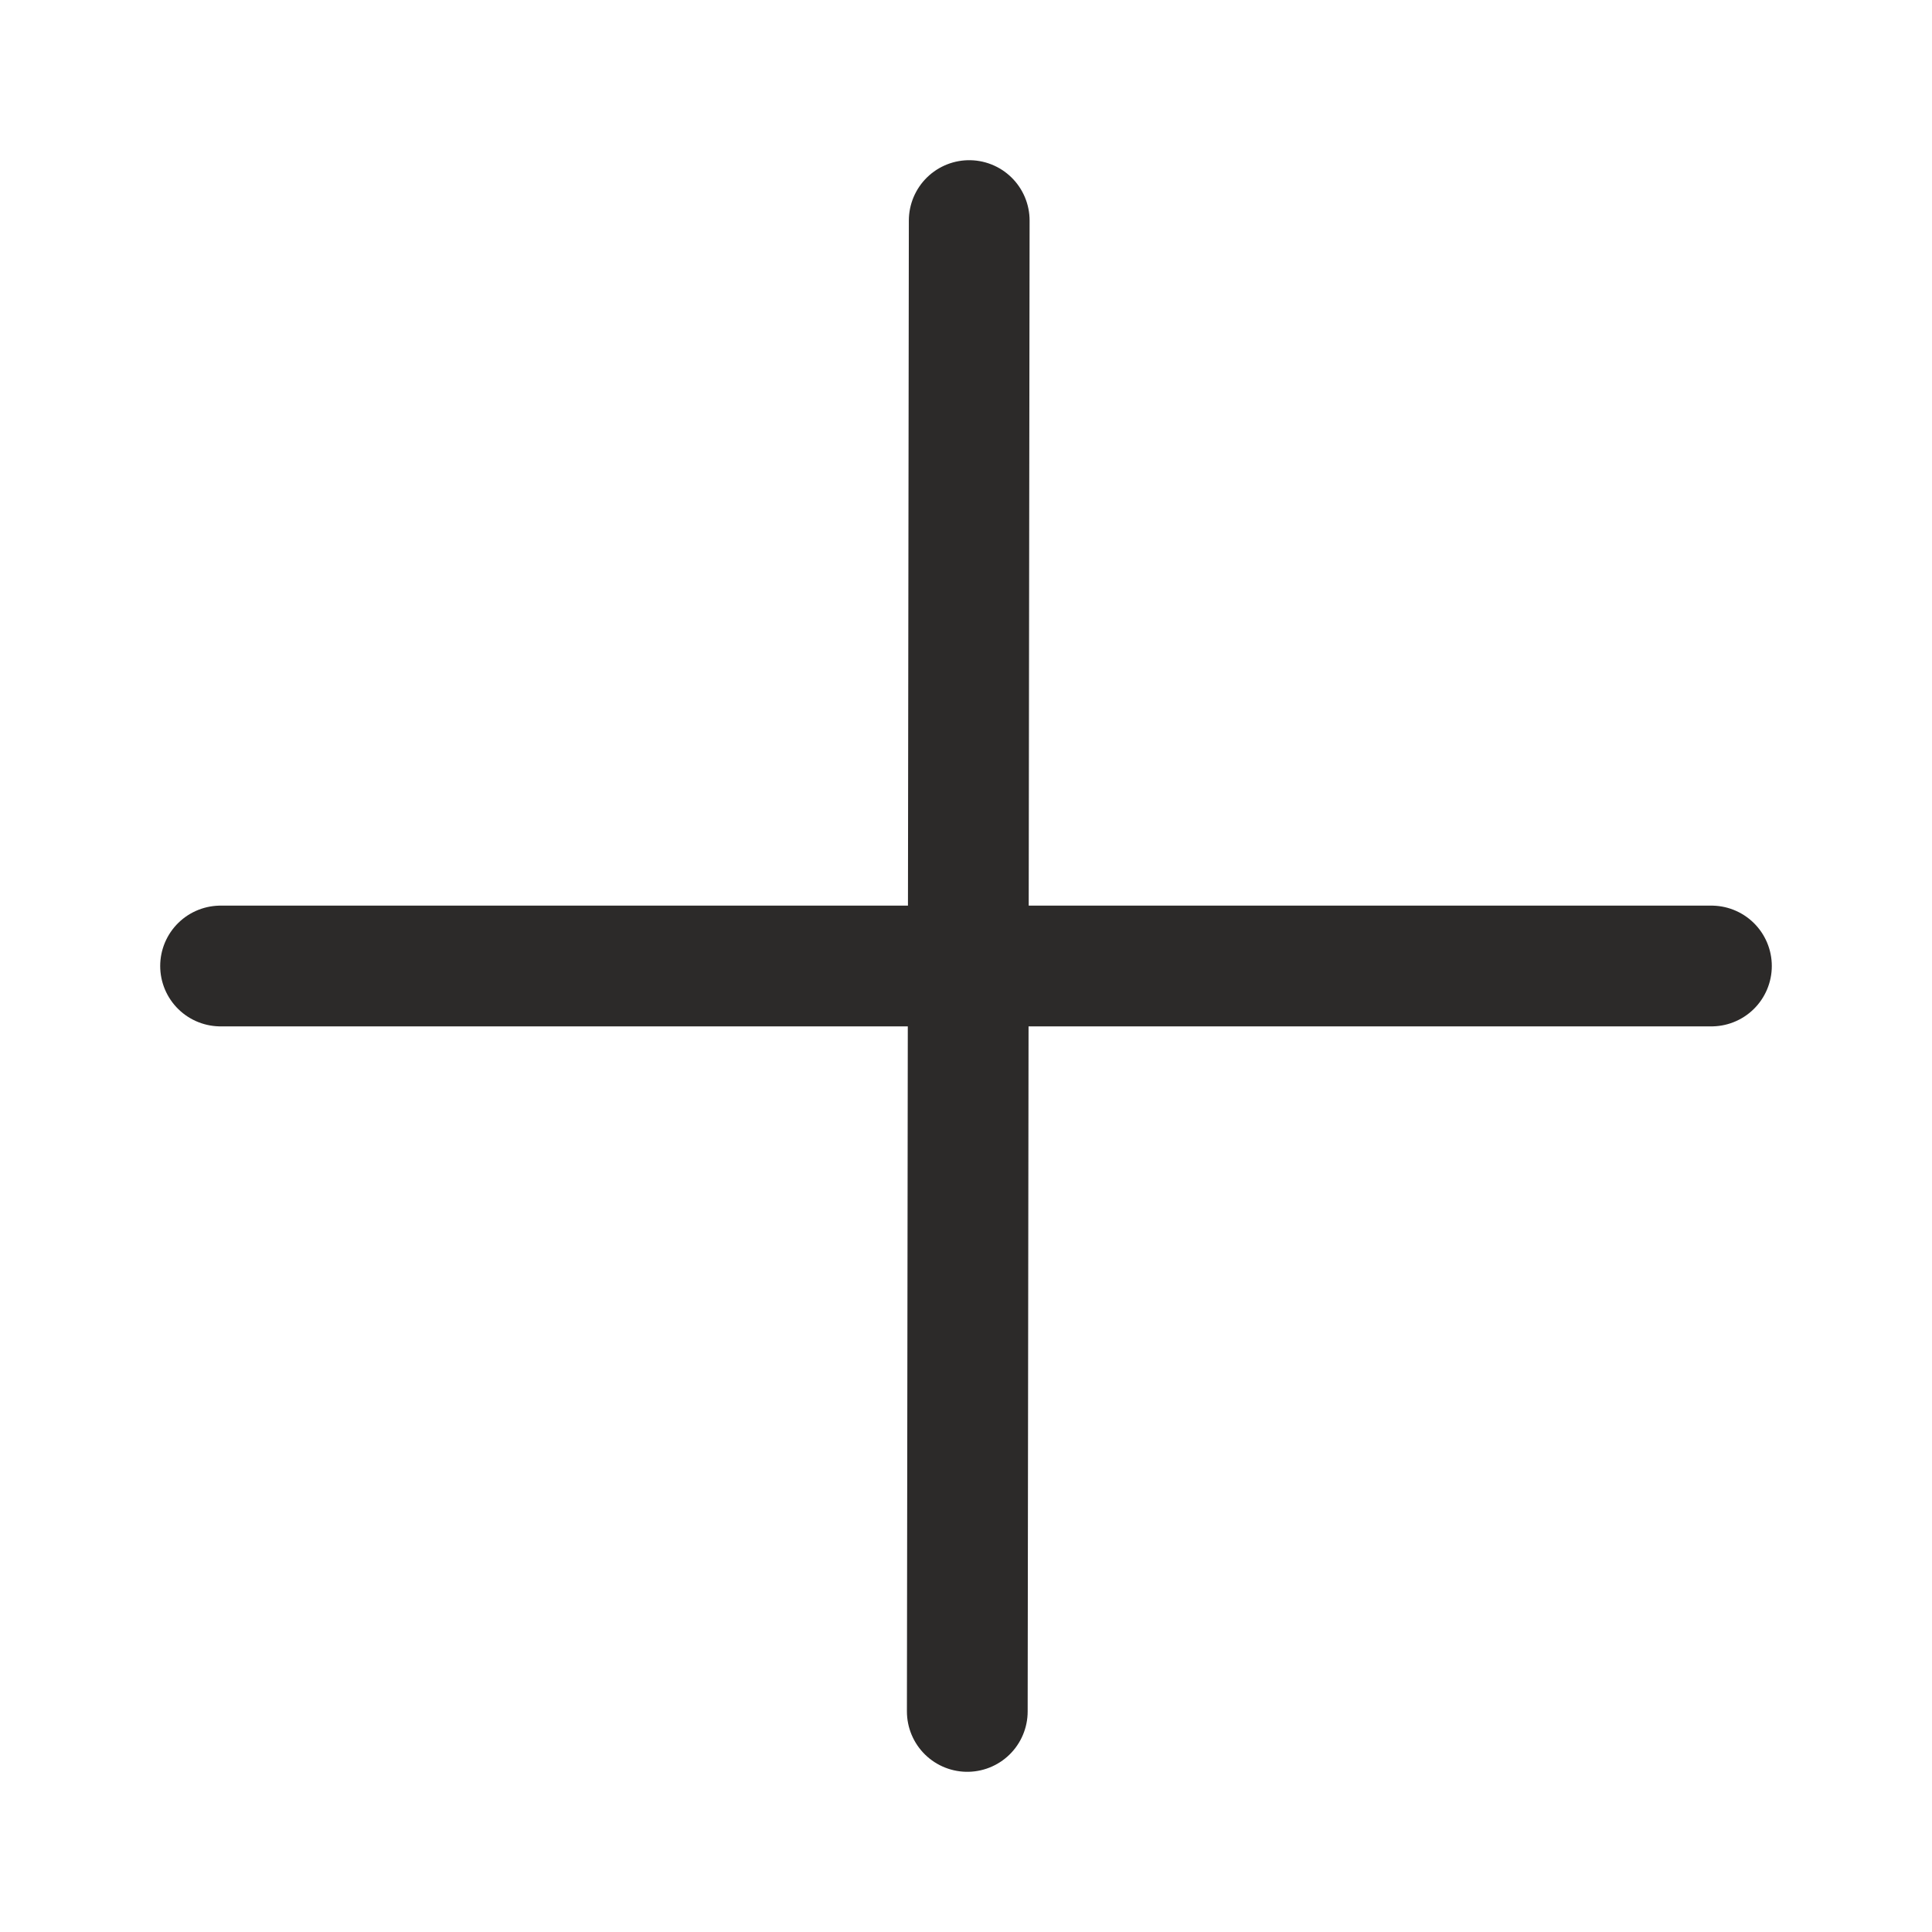
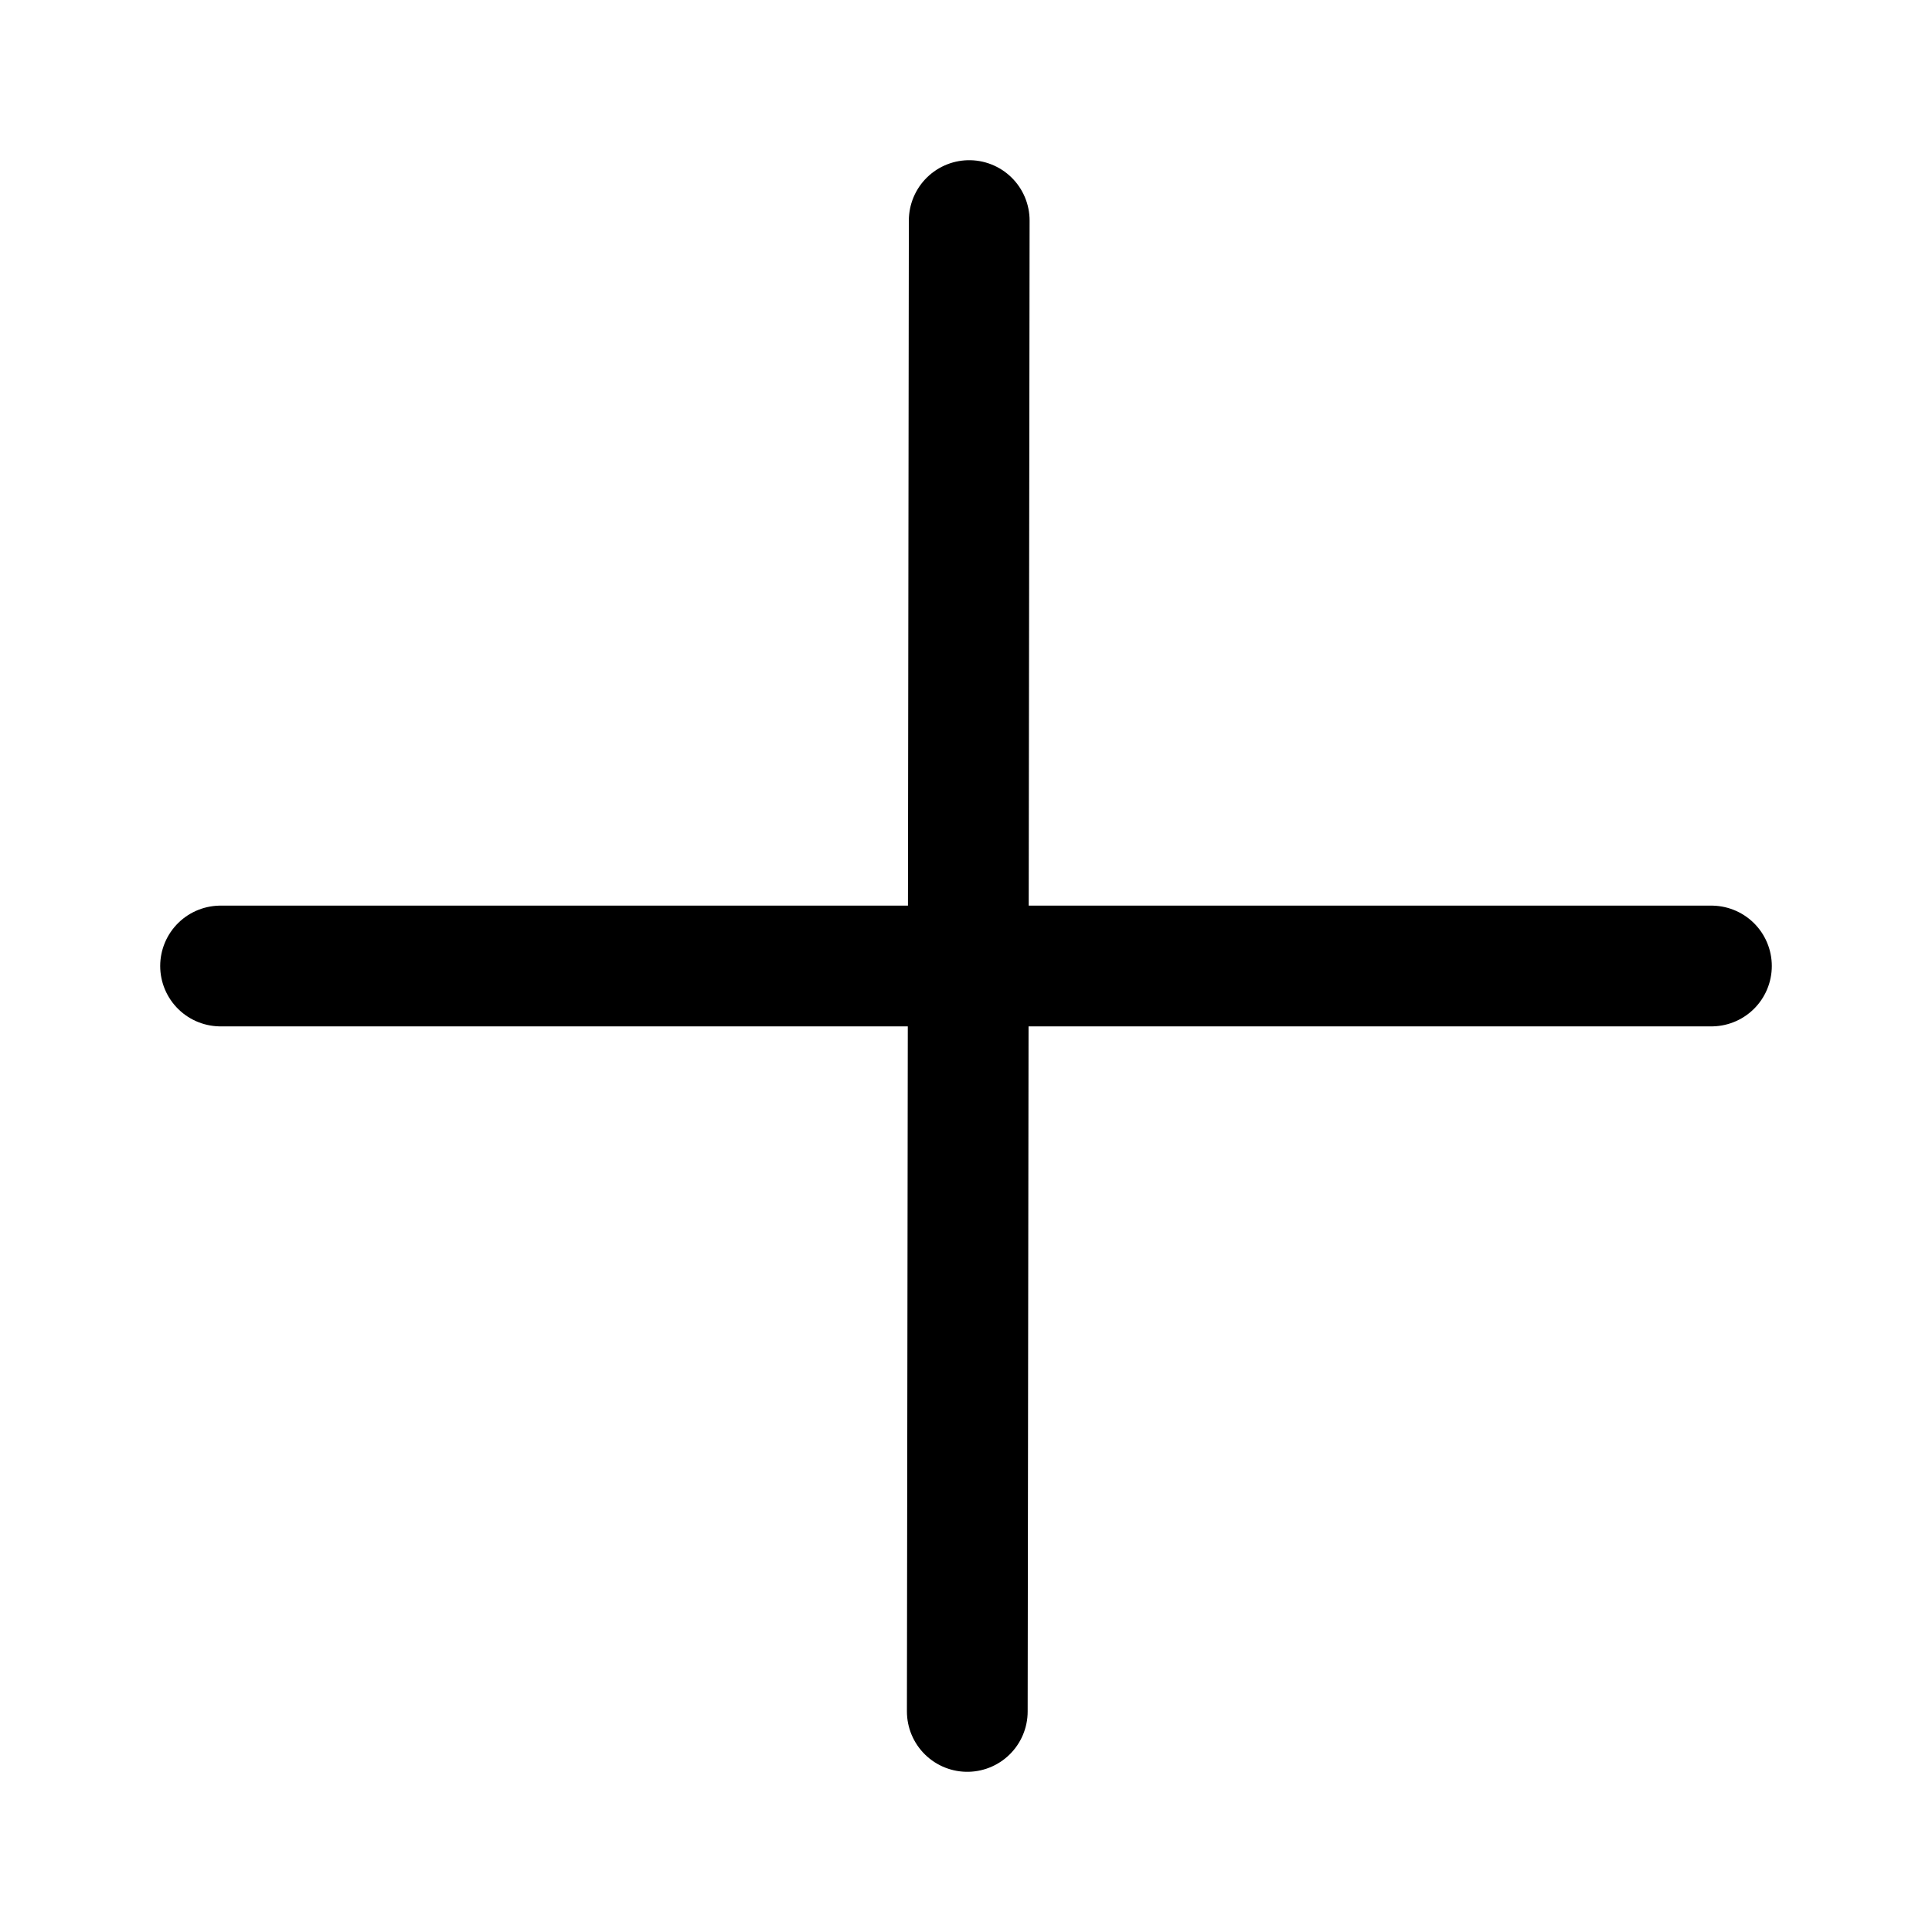
- <svg xmlns="http://www.w3.org/2000/svg" width="24" height="24" viewBox="0 0 24 24" fill="none">
-   <path d="M12.04 2.74L12.016 21.26M2.74 12H21.26" stroke="#2C2A29" stroke-width="1.5" stroke-linecap="round" stroke-linejoin="round" />
+ <svg xmlns="http://www.w3.org/2000/svg" width="24" height="24" viewBox="0 0 24 24" fill="currentColor">
+   <path d="M12.04 2.74L12.016 21.26M2.74 12H21.26" stroke="currentColor" stroke-width="1.5" stroke-linecap="round" stroke-linejoin="round" />
</svg>
